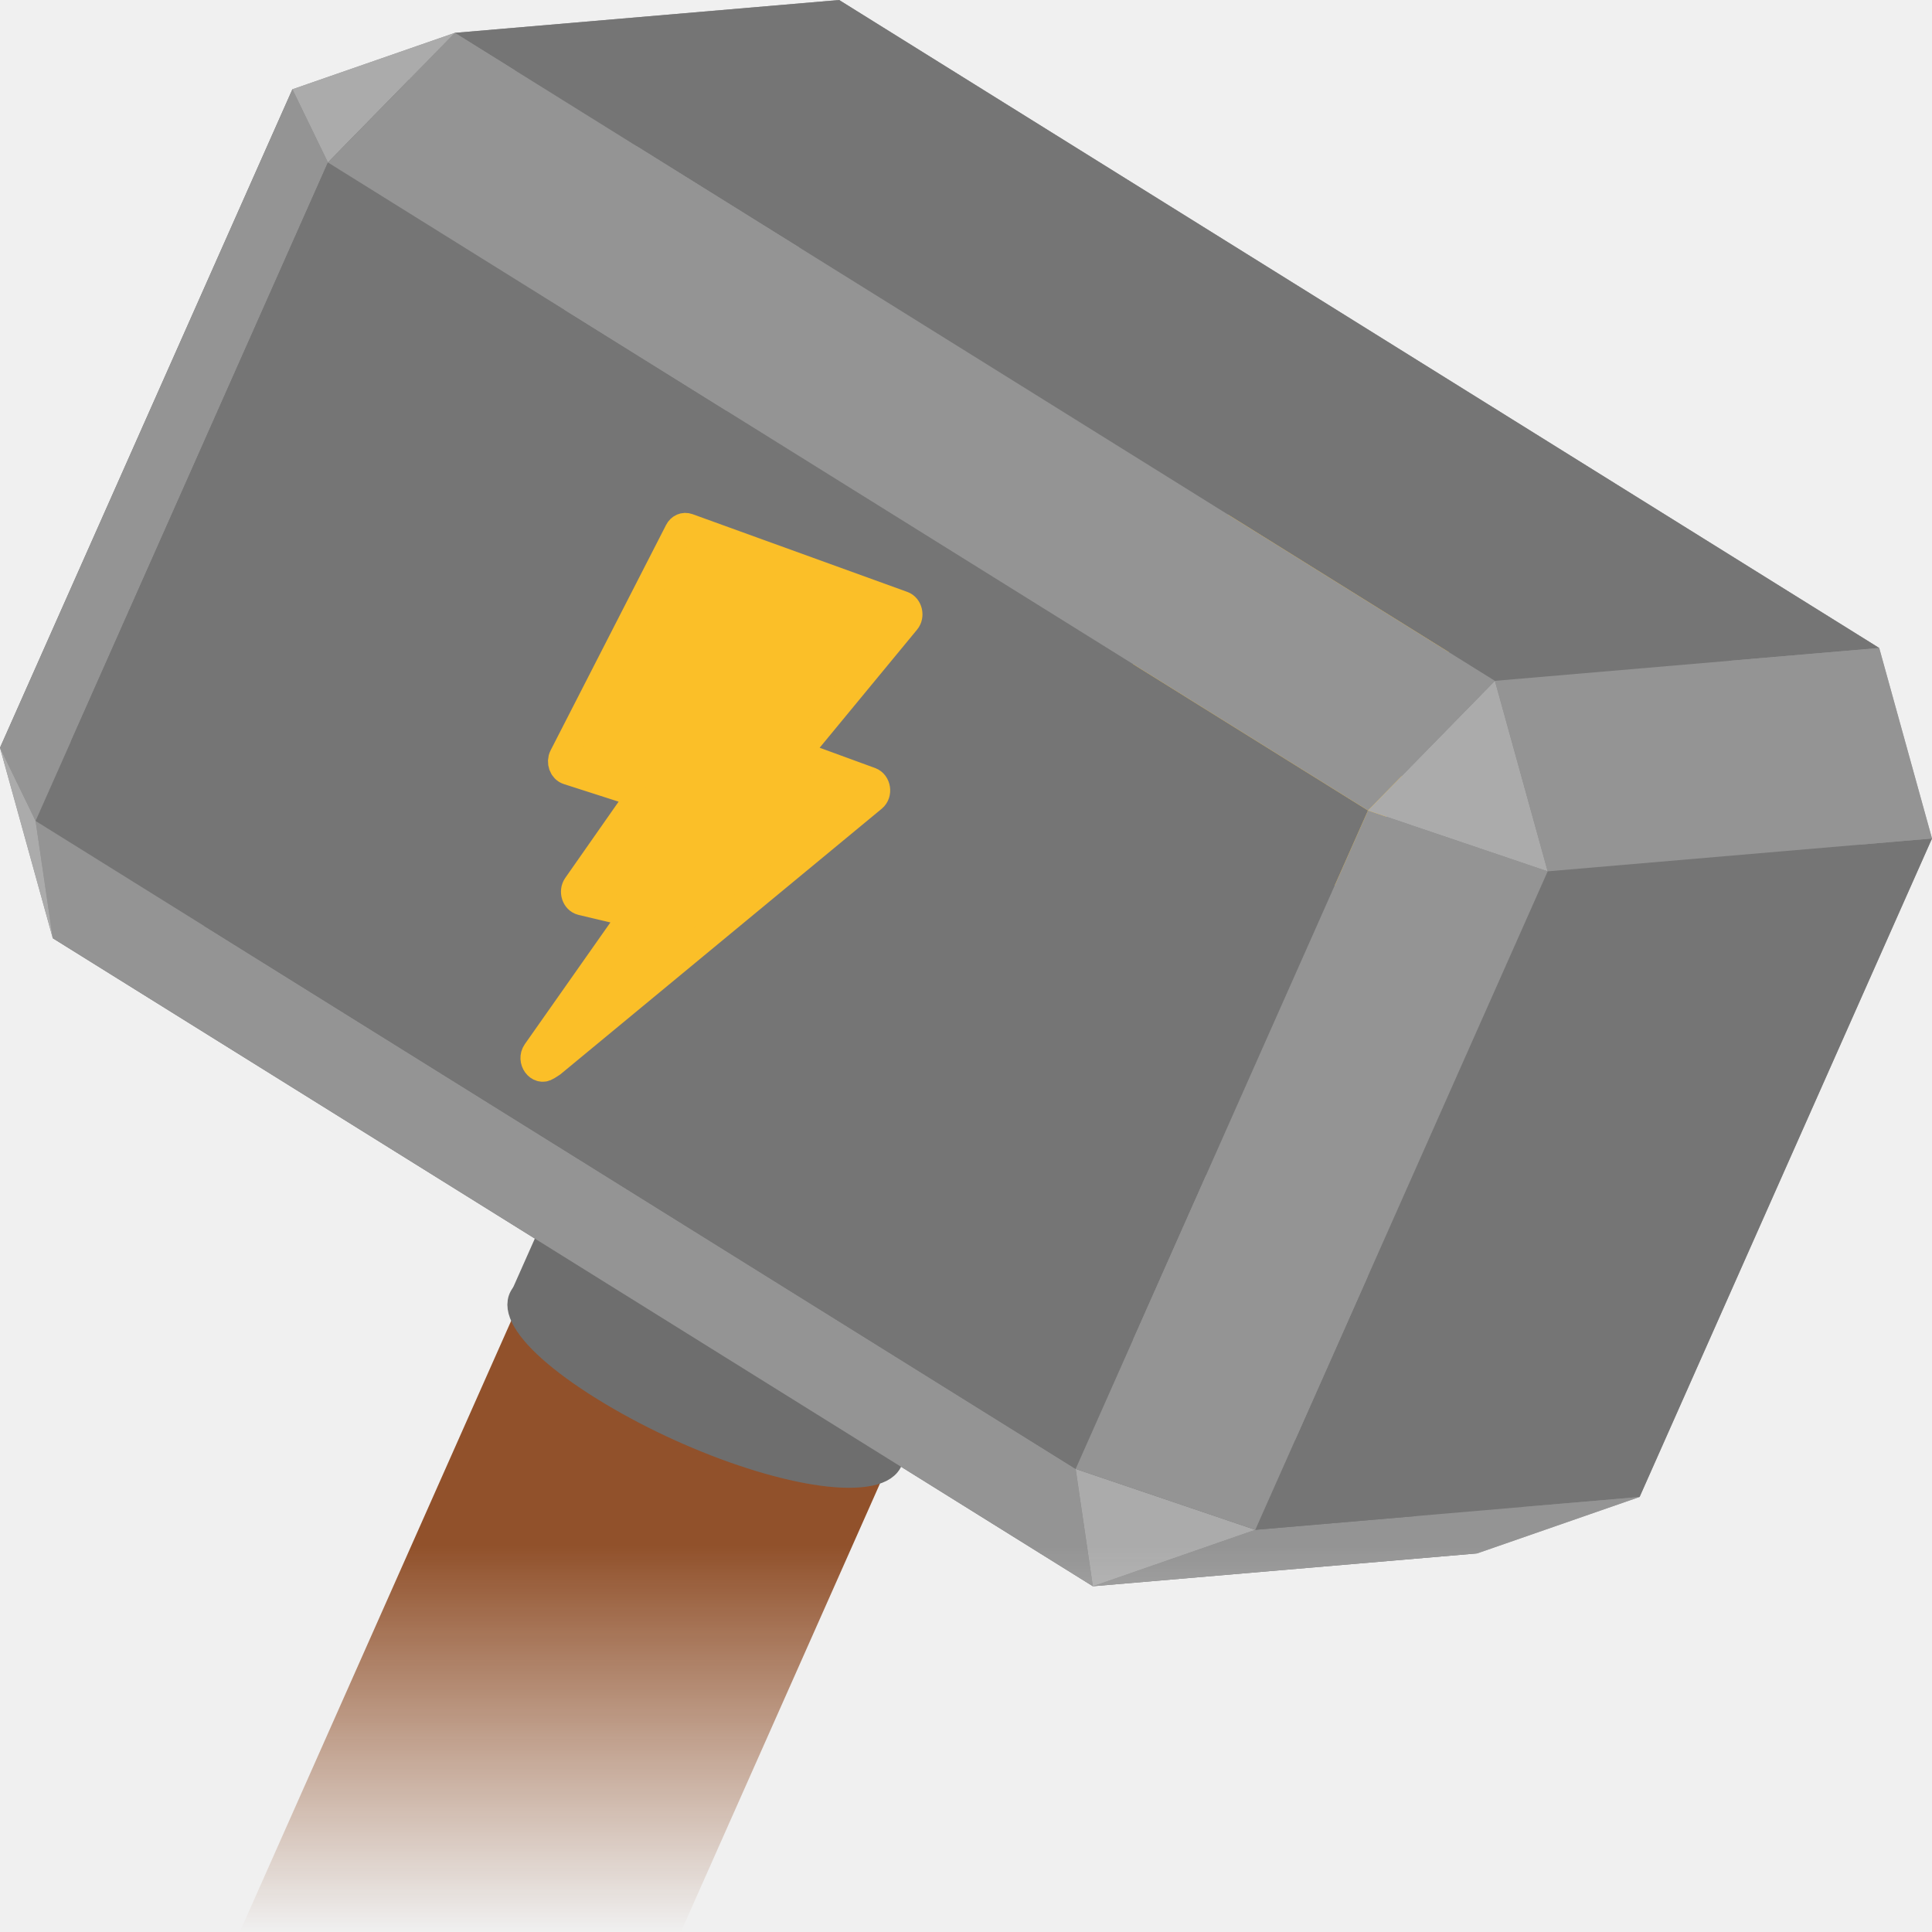
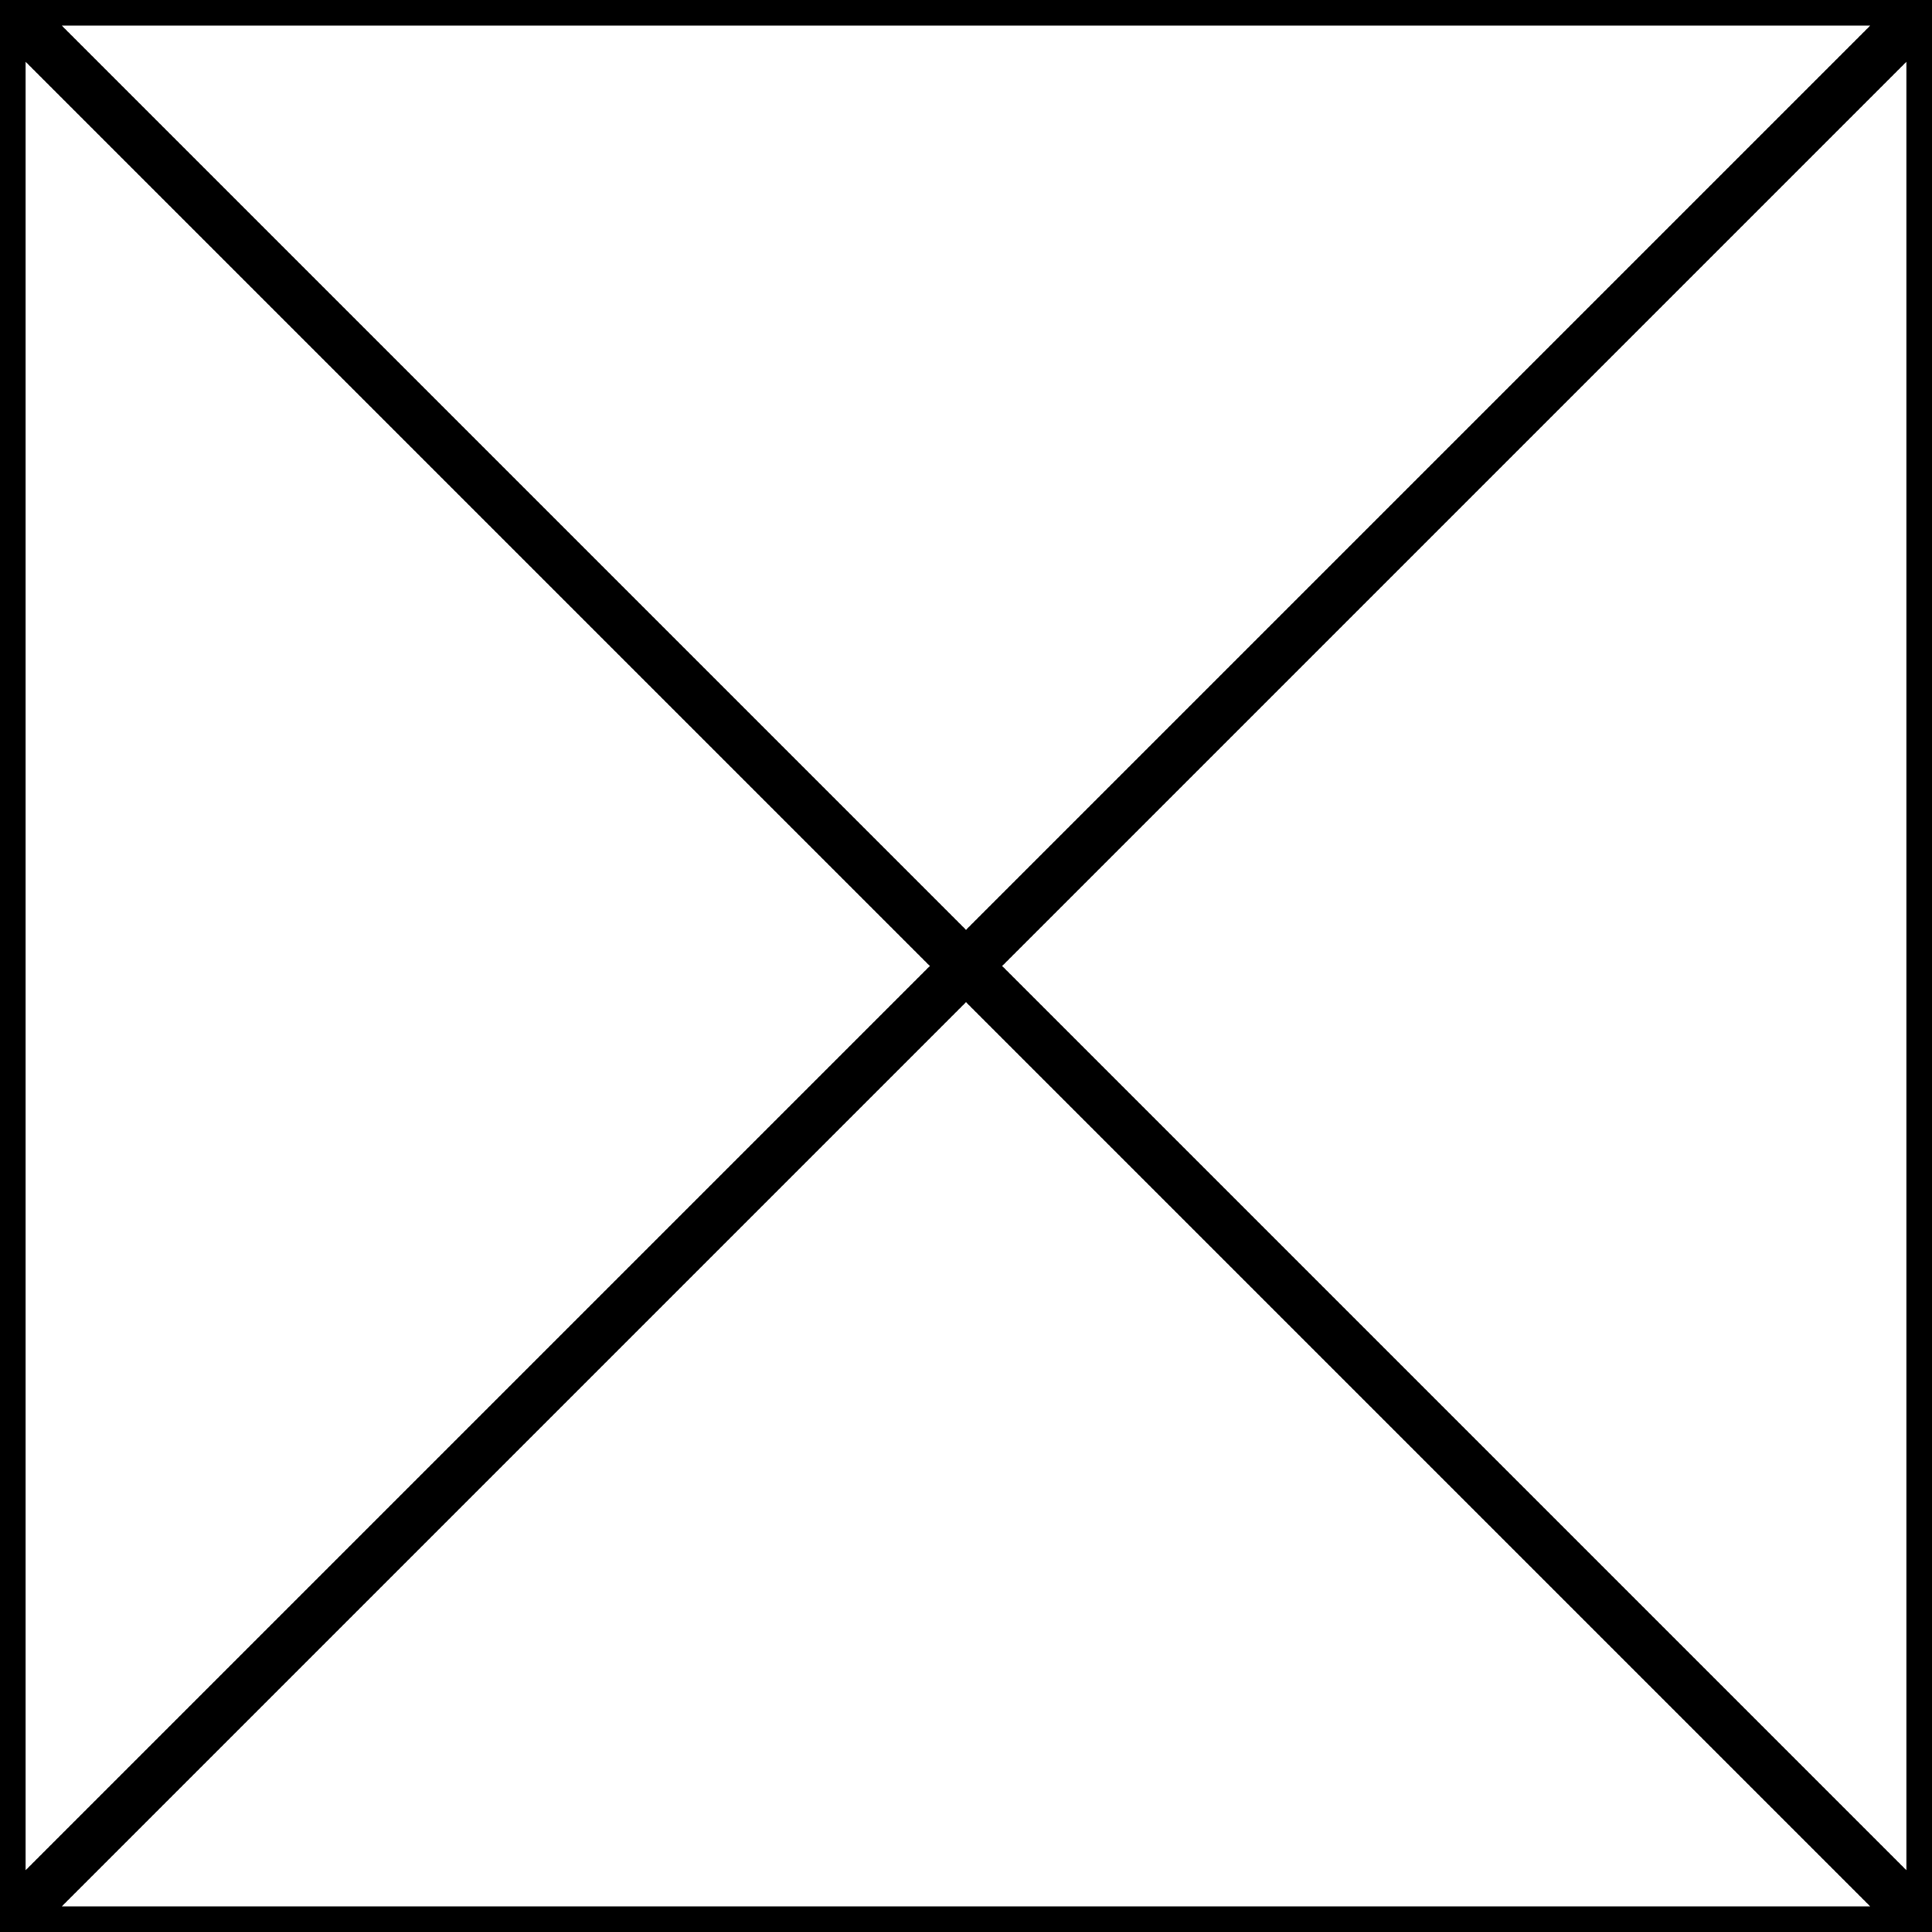
- <svg xmlns="http://www.w3.org/2000/svg" class="hammer" width="41.217" height="41.217" version="1.1" viewBox="-50 -50 41.217 41.217">
-   <defs>
-     <mask id="mask111">
-       <rect x="-19.21" y="-25.7" width="46.217" height="41.217" fill="url(#linearGradient115)" />
-     </mask>
-     <linearGradient id="linearGradient115" x1="-25.395" x2="-25.395" y1="-9.3" y2="-18.03" gradientTransform="matrix(1.0589 0 0 .94436 30.79 24.3)" gradientUnits="userSpaceOnUse">
-       <stop offset="0" />
-       <stop stop-color="#fff" offset="1" />
-     </linearGradient>
-   </defs>
-   <g transform="translate(-33.29,-24.3)" mask="url(#mask111)">
-     <g stroke-linecap="round" stroke-linejoin="round">
-       <path d="m-8.511-10.449 1.126 4.064 2.707-2.765z" fill="#ababab" />
-       <path d="m-2.273-24.496-6.238 14.047 3.833 1.299 6.238-14.048z" fill="#949494" />
-       <path d="m-2.273-24.496 3.465-1.204.368 2.502z" fill="#ababab" />
-       <path d="m17.511 4.674-2.707 2.766-22.189-13.825 2.707-2.765z" fill="#949494" />
-     </g>
-     <g stroke="#878787">
-       <path d="m-9.045 20.369-1.169 2.634" stroke-width="9.6" />
-       <path d="m-12.418 23.191c-1.85-1.153-2.326-2.132-1.086-2.238 1.239-.106 3.642.709 5.493 1.862s2.326 2.132 1.087 2.238c-1.24.106-3.643-.709-5.494-1.862" fill="#878787" stroke-linecap="round" stroke-linejoin="round" />
-       <path d="m-11.248 20.557c1.851 1.153 4.254 1.968 5.493 1.862 1.24-.106.764-1.085-1.086-2.238-1.851-1.153-4.254-1.968-5.494-1.862-1.239.106-.764 1.085 1.087 2.238" fill="#878787" stroke-linecap="round" stroke-linejoin="round" />
-     </g>
-     <g stroke-linecap="round" stroke-linejoin="round">
-       <path d="m-16.71-9.748 8.199-.701 1.126 4.064-8.199.701z" fill="#949494" />
-       <path d="m23.749-9.373-6.238 14.047-22.189-13.824 6.238-14.048z" fill="#757575" />
-       <path d="m10.271-16.073 3.751 3.534c.062.058.083.156.052.238l-1.95 5.128c-.046.121-.18.153-.268.065l-1.024-1.03c-.095-.096-.242-.048-.275.091l-.516 2.152c-.034.145-.191.19-.284.082 0 0-.606-.696-.606-.696-.094-.108-.25-.063-.285.082l-.803 3.384c-.05.212-.317.178-.336-.043l-.014-.147s.058-9.892.058-9.892c.001-.165.165-.253.277-.148l1.077 1.009c.101.095.25.034.274-.111l.597-3.587c.025-.146.174-.206.275-.111z" fill="#fbbf28" stroke="#fbbf28" stroke-width=".6" />
-     </g>
-     <g stroke="#808080">
-       <path d="m-8.362 18.833-.39.878" stroke-width="9.1" />
-       <path d="m-10.956 19.899c-1.85-1.153-2.326-2.132-1.086-2.238 1.239-.106 3.642.708 5.493 1.861s2.326 2.132 1.087 2.238c-1.24.106-3.643-.708-5.494-1.861" fill="#808080" stroke-linecap="round" stroke-linejoin="round" stroke-width=".5" />
-       <path d="m-10.566 19.021c1.851 1.153 4.254 1.967 5.494 1.861 1.239-.106.764-1.085-1.087-2.238s-4.254-1.967-5.494-1.861c-1.239.106-.764 1.085 1.087 2.238" fill="#808080" stroke-linecap="round" stroke-linejoin="round" stroke-width=".5" />
-     </g>
-     <path d="m-16.71-9.748 8.199-.701 6.238-14.047-8.199.701z" fill="#757575" stroke-linecap="round" stroke-linejoin="round" />
-     <path d="m-1.754 3.951-6.511 14.662" stroke="#91512b" stroke-width="8.6" />
-     <g stroke-linecap="round" stroke-linejoin="round">
-       <path d="m-10.468 18.801c-1.851-1.153-2.327-2.132-1.087-2.238 1.239-.106 3.643.709 5.493 1.862 1.851 1.153 2.327 2.132 1.087 2.238-1.239.106-3.643-.708-5.493-1.862" fill="#91512b" />
-       <path d="m-3.958 4.139c1.851 1.153 4.254 1.968 5.494 1.862 1.239-.106.764-1.086-1.087-2.239s-4.254-1.967-5.493-1.861c-1.24.106-.764 1.085 1.086 2.238" fill="#91512b" />
-       <path d="m1.192-25.7.368 2.502 22.189 13.825-.368-2.503z" fill="#949494" />
-       <path d="m-10.472-23.795 8.199-.701 3.465-1.204-8.199.701z" fill="#949494" />
-     </g>
-     <g stroke="#6e6e6e">
-       <path d="m-.487 1.097-1.17 2.634" stroke-width="9.1" />
-       <path d="m-3.86 3.92c-1.851-1.153-2.326-2.132-1.087-2.238s3.643.708 5.493 1.861c1.851 1.153 2.327 2.132 1.087 2.238-1.239.106-3.643-.708-5.493-1.861" fill="#6e6e6e" stroke-linecap="round" stroke-linejoin="round" stroke-width=".5" />
-       <path d="m-2.691 1.286c1.851 1.153 4.254 1.967 5.494 1.861 1.239-.106.764-1.085-1.087-2.238s-4.254-1.967-5.493-1.861c-1.24.106-.764 1.085 1.086 2.238" fill="#6e6e6e" stroke-linecap="round" stroke-linejoin="round" stroke-width=".5" />
-     </g>
-     <g stroke-linecap="round" stroke-linejoin="round">
-       <path d="m18.269 6.236-3.465 1.204 2.707-2.766z" fill="#ababab" />
-       <path d="m14.804 7.44-8.199.701-22.189-13.825 8.199-.701z" fill="#757575" />
-       <path d="m-16.71-9.748 1.126 4.064-.367-2.502z" fill="#ababab" />
-       <path d="m24.507-7.812-6.238 14.048-.758-1.562 6.238-14.047z" fill="#949494" />
-       <path d="m-10.472-23.795-6.238 14.047.759 1.562 6.237-14.048z" fill="#949494" />
-       <path d="m24.507-7.812-1.126-4.064.368 2.503z" fill="#ababab" />
-       <path d="m23.381-11.876-8.199.701-22.189-13.824 8.199-.701z" fill="#757575" />
-       <path d="m-10.472-23.795 3.465-1.204-2.707 2.765z" fill="#ababab" />
-       <path d="m18.269 6.236-8.199.701-3.465 1.204 8.199-.701z" fill="#949494" />
-       <path d="m-15.951-8.186.367 2.502 22.189 13.825-.367-2.503z" fill="#949494" />
-       <path d="m18.269 6.236-8.199.701 6.238-14.048 8.199-.701z" fill="#757575" />
-       <path d="m-9.714-22.234-6.237 14.048 22.189 13.824 6.237-14.047z" fill="#757575" />
-       <path d="m2.545-12.79-4.583-1.659c-.076-.027-.156.008-.195.085 0 0-2.463 4.808-2.463 4.808-.058.114-.005.263.107.298l1.296.416c.122.039.171.21.093.321 0 0-1.205 1.722-1.205 1.722-.081.116-.024.294.105.325l.827.196c.128.031.186.209.104.325 0 0-1.899 2.701-1.899 2.701-.118.169.056.41.22.304l.11-.07 6.849-5.661c.115-.095.083-.304-.054-.354l-1.312-.48c-.123-.045-.165-.224-.078-.331 0 0 2.157-2.615 2.157-2.615.087-.106.045-.286-.079-.331z" fill="#fbbf28" stroke="#fbbf28" stroke-width=".6" />
-       <path d="m24.507-7.812-8.199.701-1.126-4.064 8.199-.701z" fill="#949494" />
-       <path d="m15.182-11.175-2.707 2.766-22.189-13.825 2.707-2.765z" fill="#949494" />
-       <path d="m10.07 6.937-3.465 1.204-.367-2.503z" fill="#ababab" />
-       <path d="m16.308-7.111-6.238 14.048-3.832-1.299 6.237-14.047z" fill="#949494" />
-       <path d="m16.308-7.111-1.126-4.064-2.707 2.766z" fill="#ababab" />
-     </g>
+ <svg xmlns="http://www.w3.org/2000/svg" width="10mm" height="10mm" version="1.1" viewBox="0 0 10 10">
+   <g stroke="#000">
+     <rect width="10" height="10" fill="#fff" fill-rule="evenodd" stroke-width=".265" />
+     <path d="m0 0 10 10" fill="none" stroke-width=".265px" />
+     <path d="m10 0-10 10" fill="none" stroke-width=".265px" />
  </g>
</svg>
